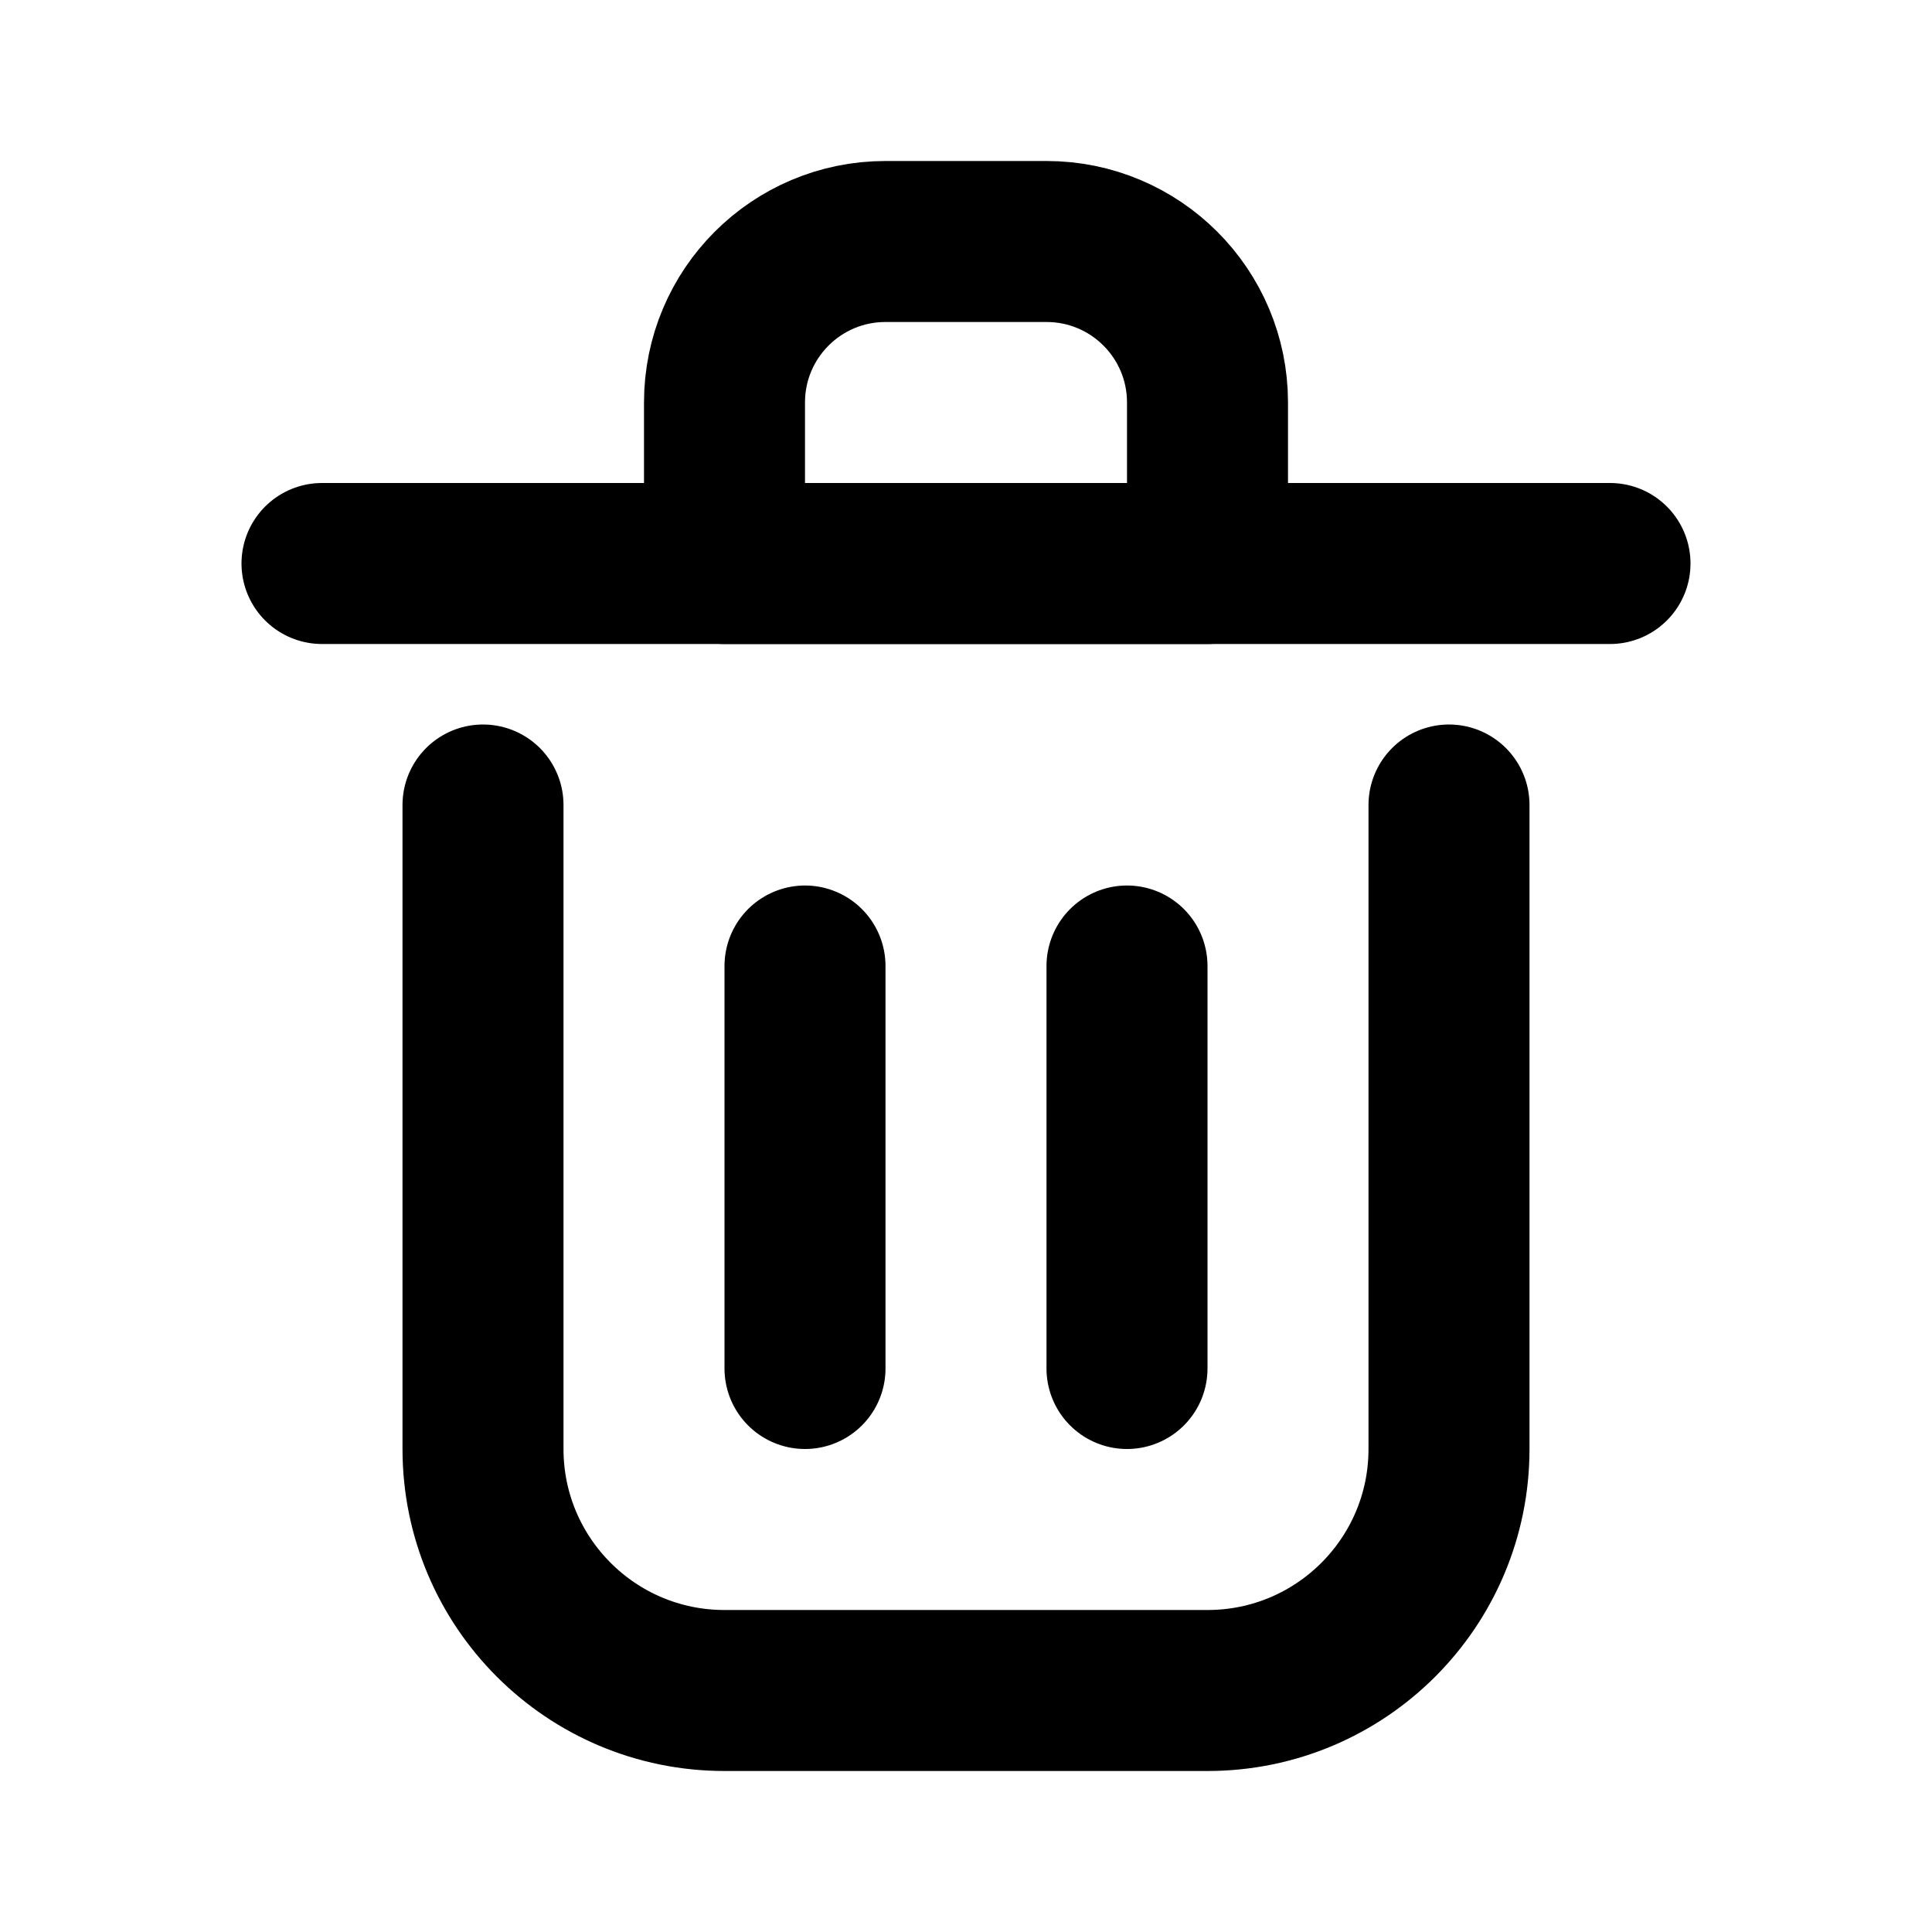
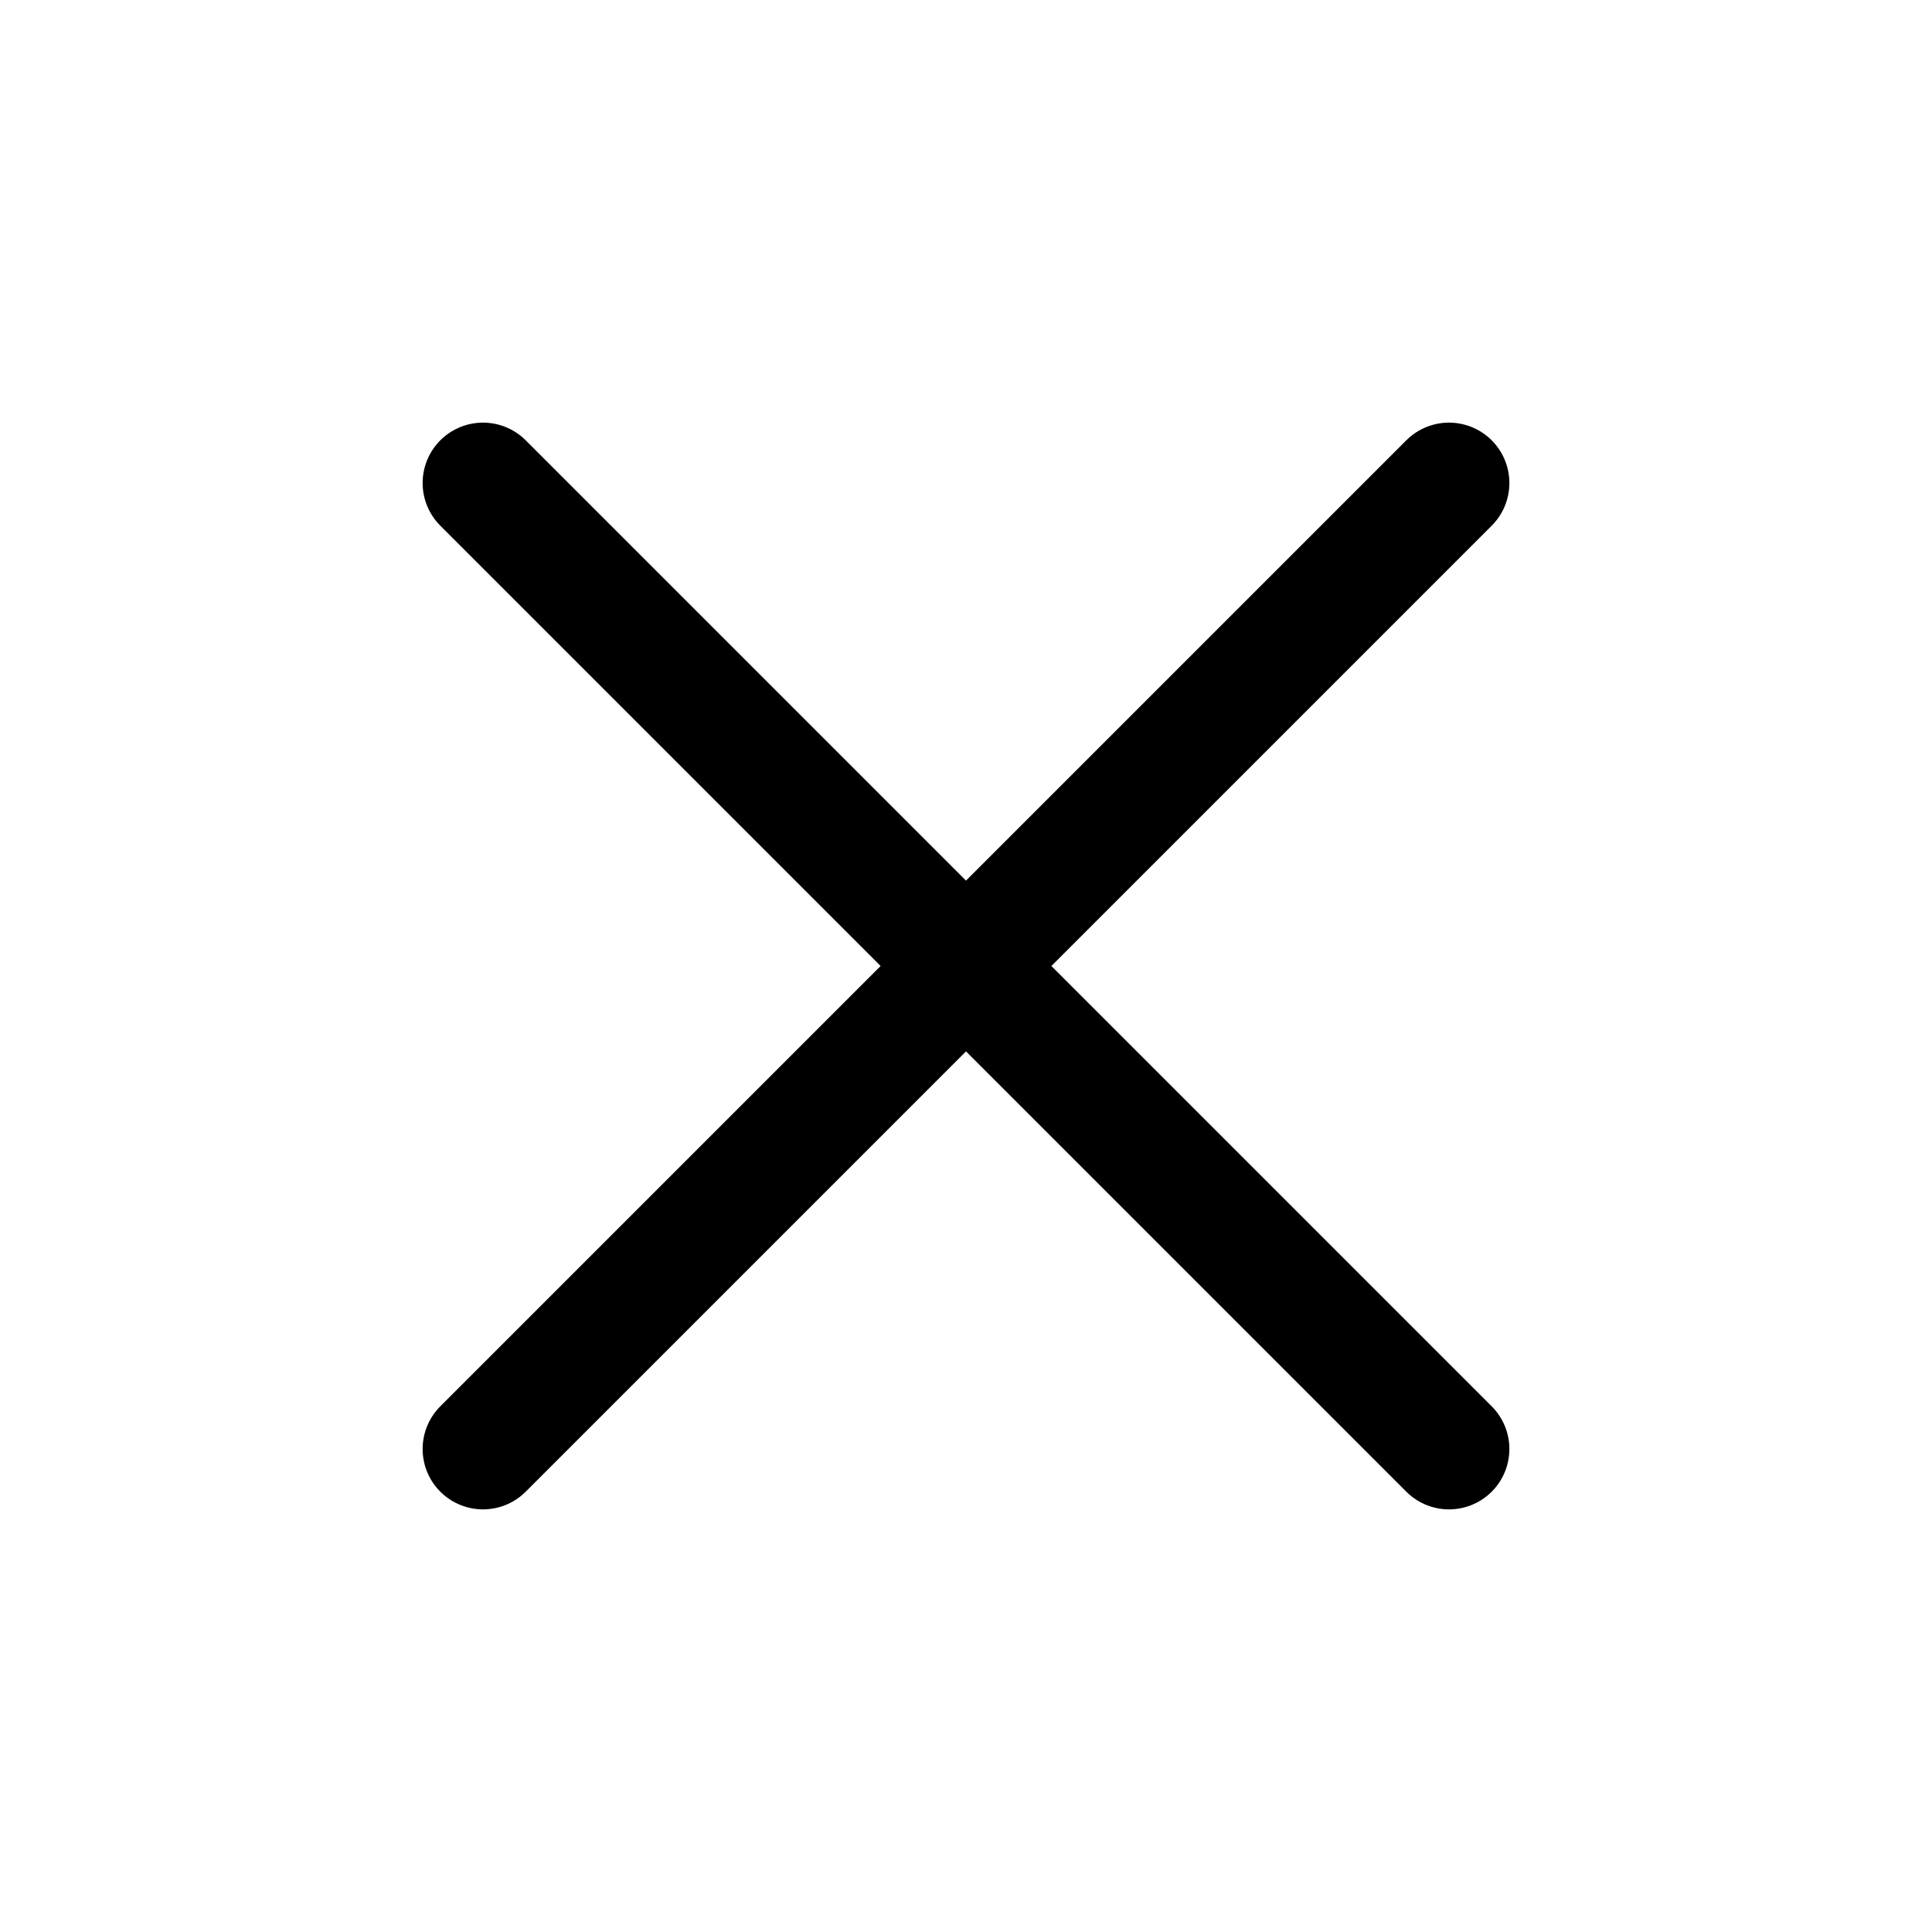
- <svg xmlns="http://www.w3.org/2000/svg" width="800px" height="800px" viewBox="0 0 24 24" fill="none">
-   <path d="M10 12V17" stroke="#000000" stroke-width="2" stroke-linecap="round" stroke-linejoin="round" />
-   <path d="M14 12V17" stroke="#000000" stroke-width="2" stroke-linecap="round" stroke-linejoin="round" />
-   <path d="M4 7H20" stroke="#000000" stroke-width="2" stroke-linecap="round" stroke-linejoin="round" />
-   <path d="M6 10V18C6 19.657 7.343 21 9 21H15C16.657 21 18 19.657 18 18V10" stroke="#000000" stroke-width="2" stroke-linecap="round" stroke-linejoin="round" />
-   <path d="M9 5C9 3.895 9.895 3 11 3H13C14.105 3 15 3.895 15 5V7H9V5Z" stroke="#000000" stroke-width="2" stroke-linecap="round" stroke-linejoin="round" />
+ <svg xmlns="http://www.w3.org/2000/svg" fill="none" viewBox="0 0 24 24" stroke-width="1.5" stroke="currentColor" class="w-6 h-6">
+   <path stroke-linecap="round" stroke-linejoin="round" d="M6 18L18 6M6 6l12 12" />
</svg>
